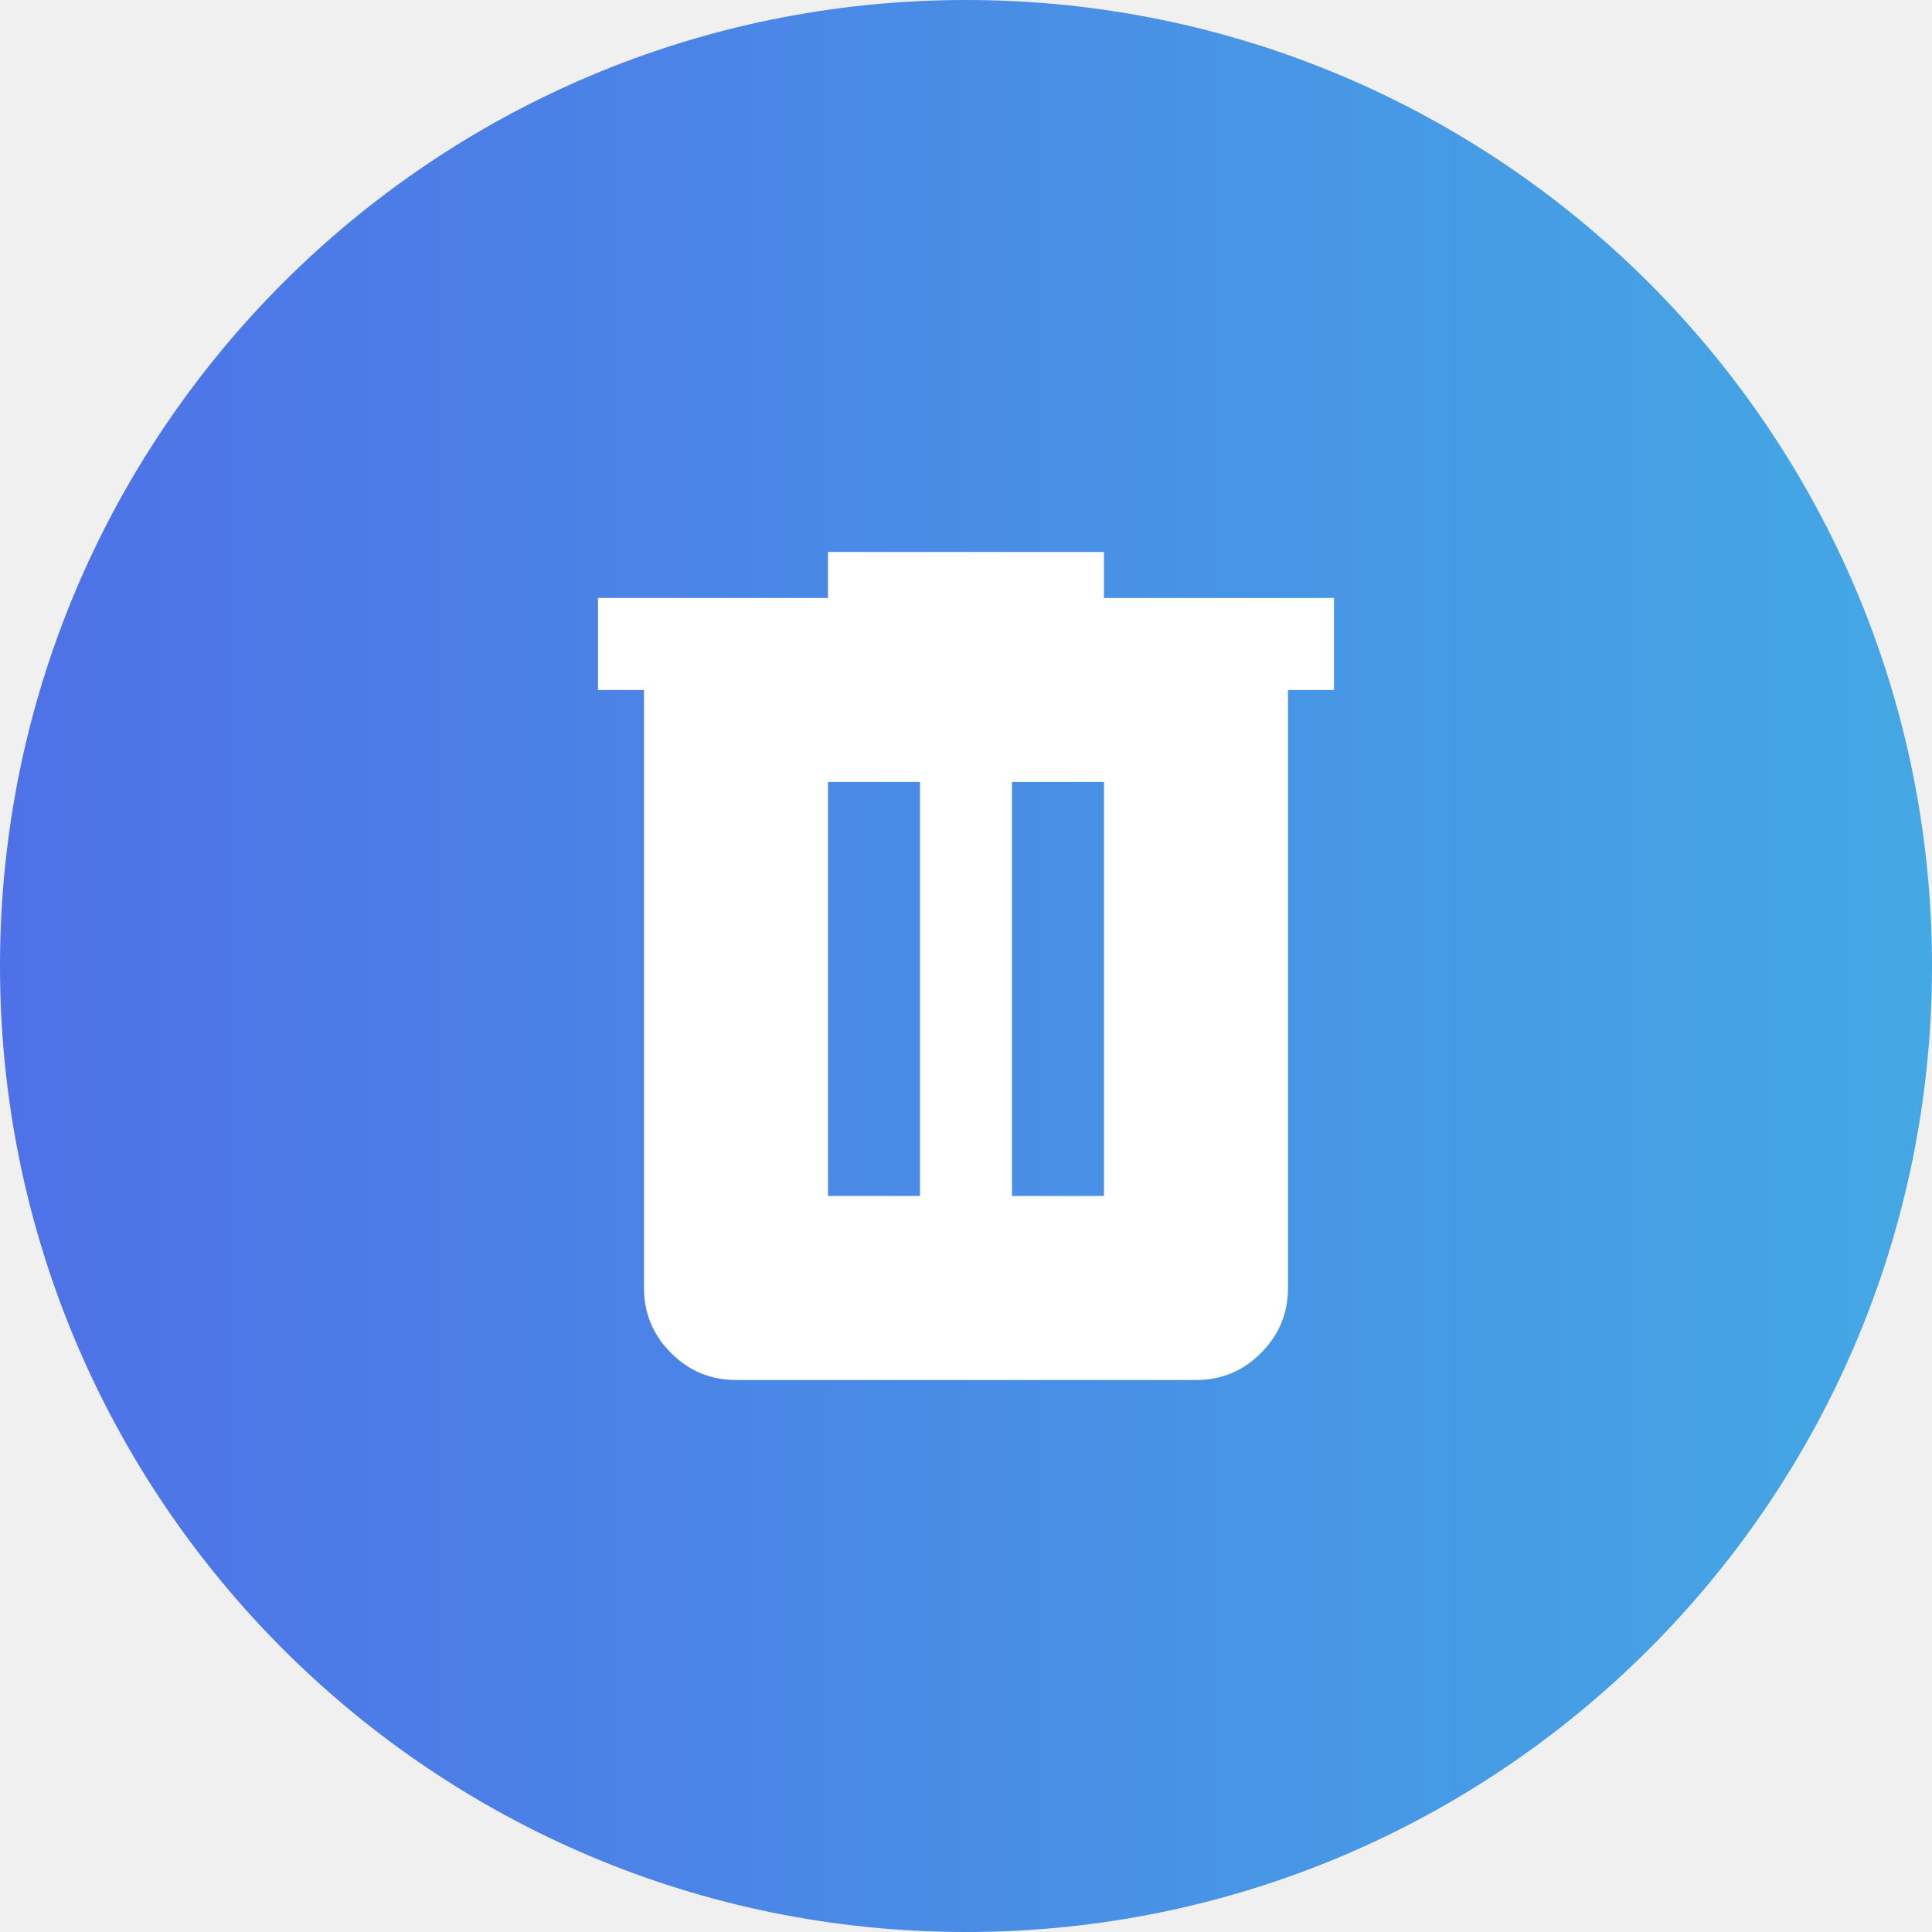
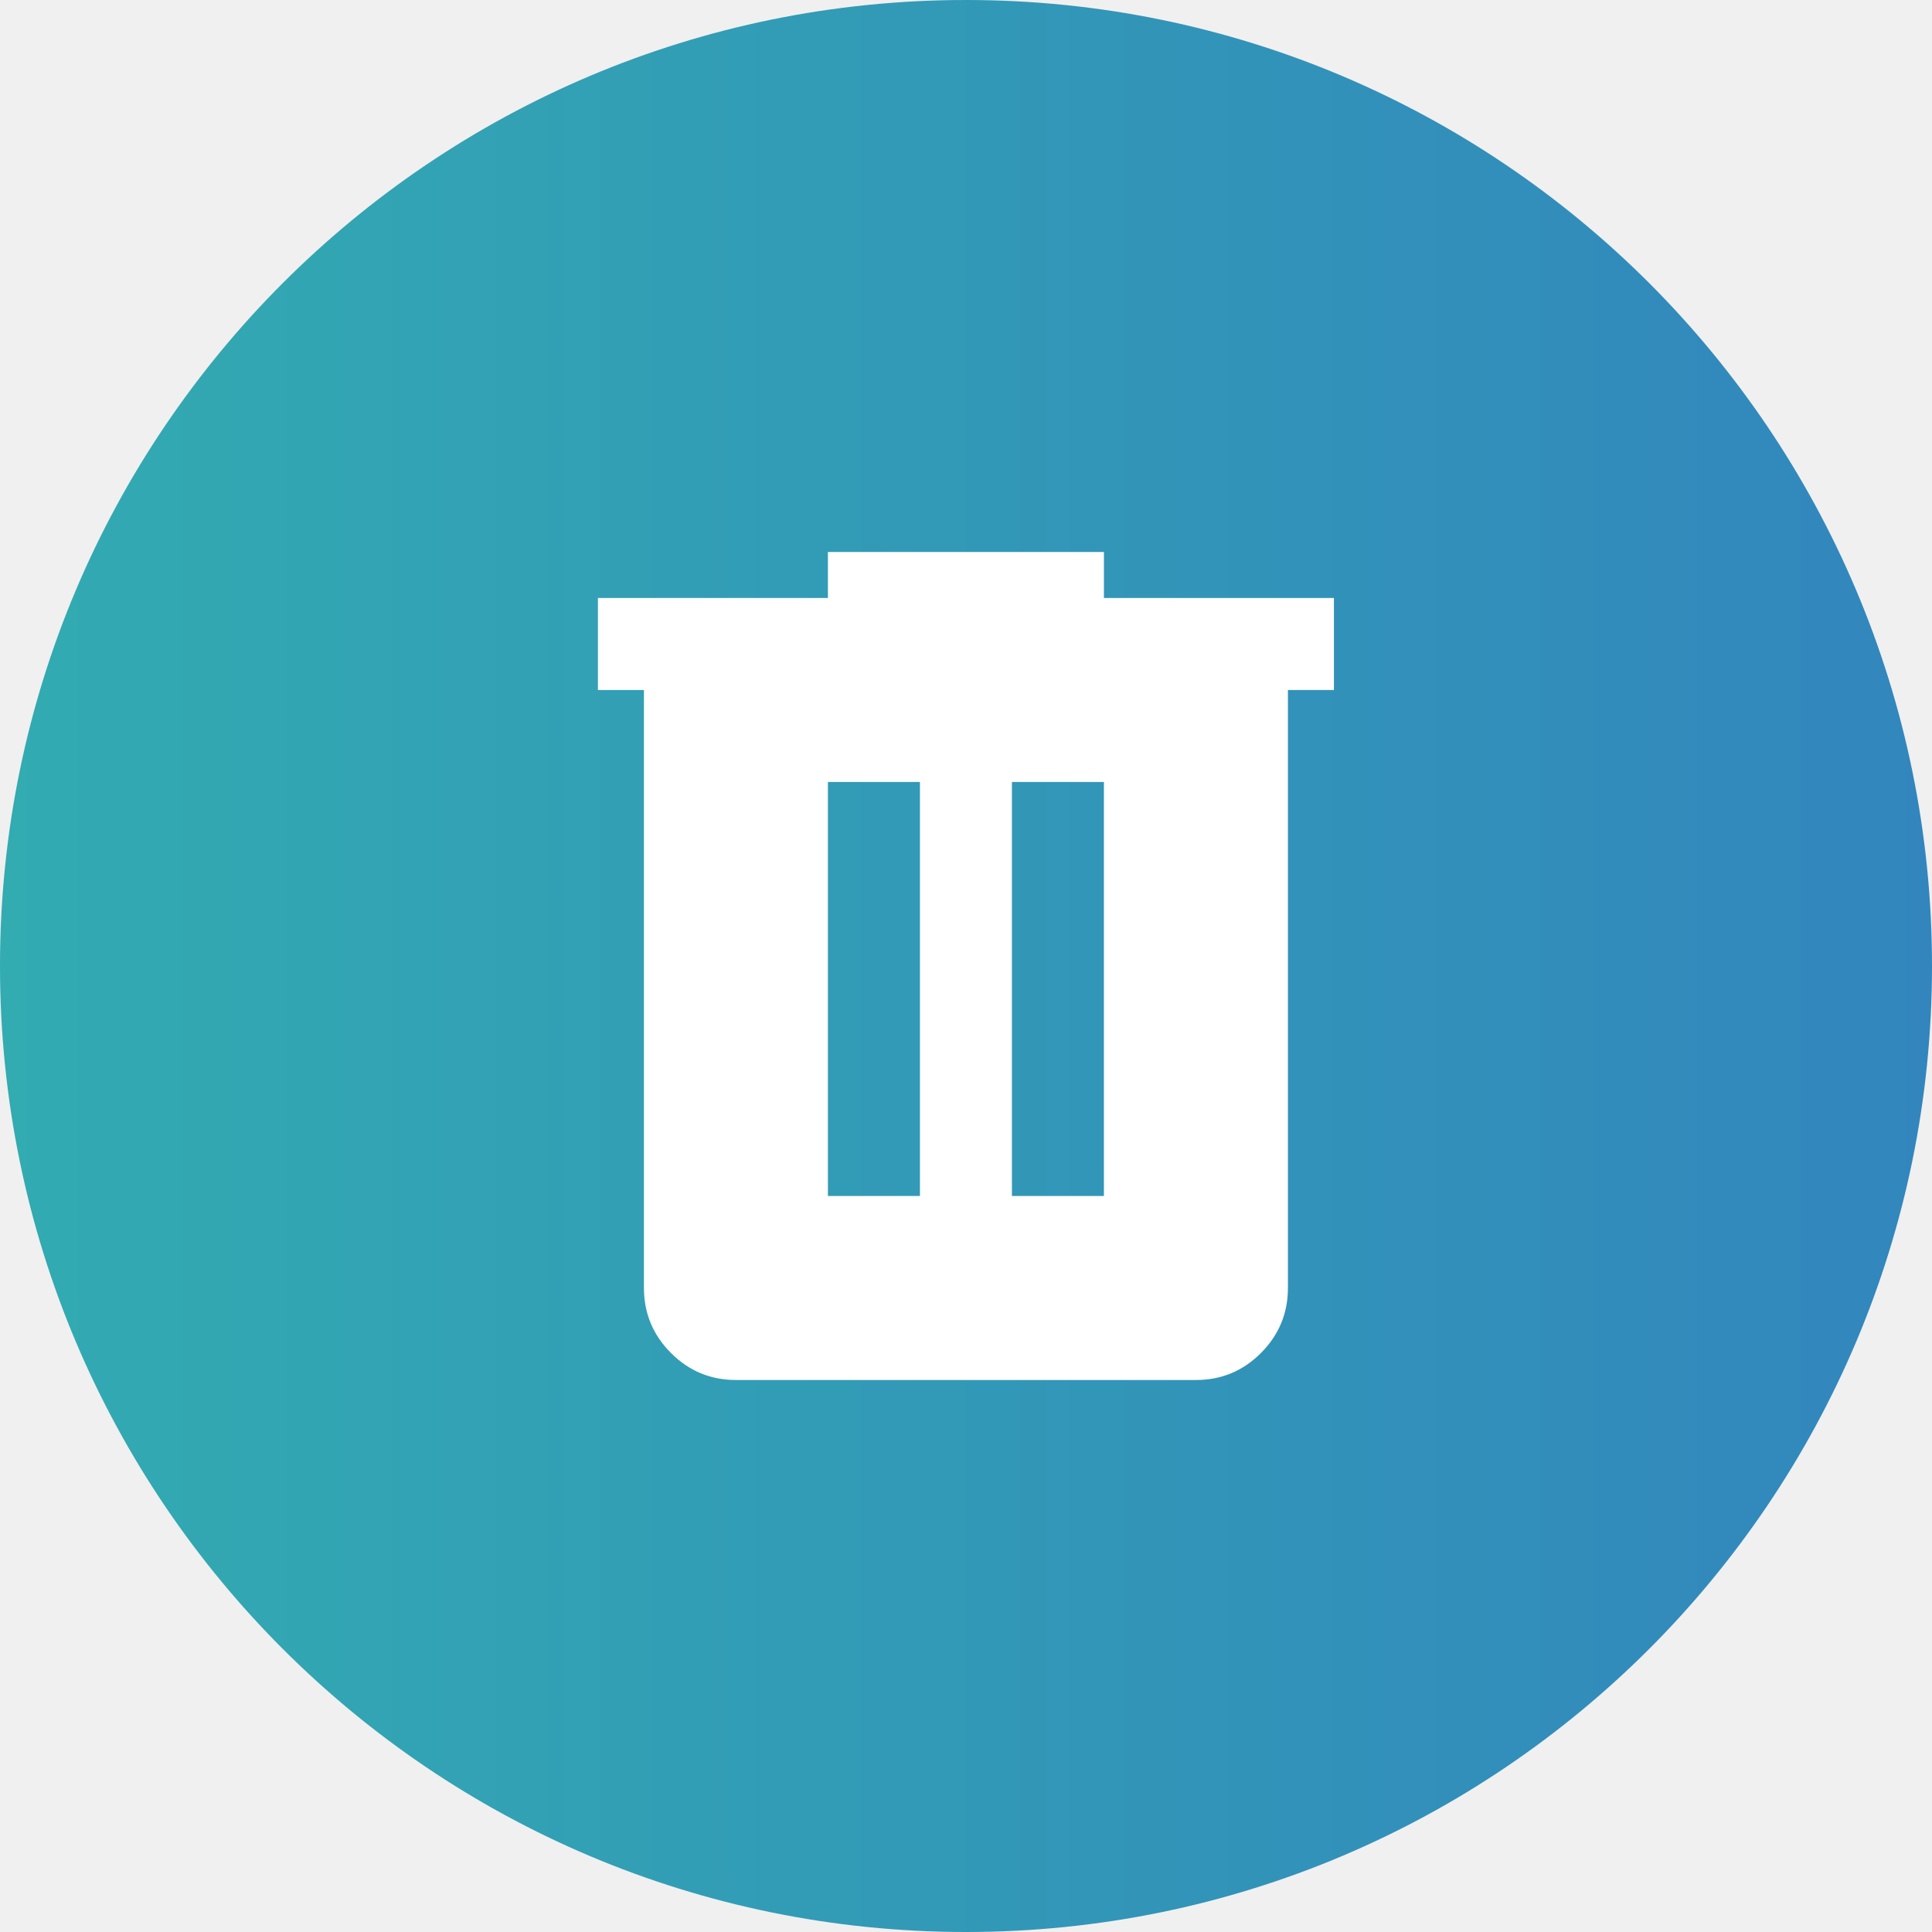
<svg xmlns="http://www.w3.org/2000/svg" width="70" height="70" viewBox="0 0 70 70" fill="none">
-   <circle cx="35" cy="35" r="35" fill="url(#paint0_linear_677_1340)" />
-   <path d="M26.666 50C25.749 50 24.965 49.674 24.313 49.022C23.66 48.369 23.334 47.584 23.333 46.667V25H21.666V21.667H29.999V20H39.999V21.667H48.333V25H46.666V46.667C46.666 47.583 46.34 48.368 45.688 49.022C45.035 49.675 44.251 50.001 43.333 50H26.666ZM29.999 43.333H33.333V28.333H29.999V43.333ZM36.666 43.333H39.999V28.333H36.666V43.333Z" fill="white" />
+   <circle cx="35" cy="35" r="35" fill="url(#paint0_linear_1_32729)" />
+   <path d="M26.664 50C25.747 50 24.963 49.674 24.311 49.022C23.659 48.369 23.332 47.584 23.331 46.667V25H21.664V21.667H29.997V20H39.997V21.667H48.331V25H46.664V46.667C46.664 47.583 46.338 48.368 45.686 49.022C45.033 49.675 44.248 50.001 43.331 50H26.664ZM29.997 43.333H33.331V28.333H29.997V43.333ZM36.664 43.333H39.997V28.333H36.664V43.333Z" fill="white" />
  <defs>
-     <linearGradient id="paint0_linear_677_1340" x1="0" y1="35" x2="70" y2="35" gradientUnits="userSpaceOnUse">
-       <stop stop-color="#4E71E7" />
-       <stop offset="1" stop-color="#44A8E4" />
+     <linearGradient id="paint0_linear_1_32729" x1="0" y1="35" x2="70" y2="35" gradientUnits="userSpaceOnUse">
+       <stop stop-color="#32ABB1" />
+       <stop offset="1" stop-color="#3286BD" />
    </linearGradient>
  </defs>
</svg>
